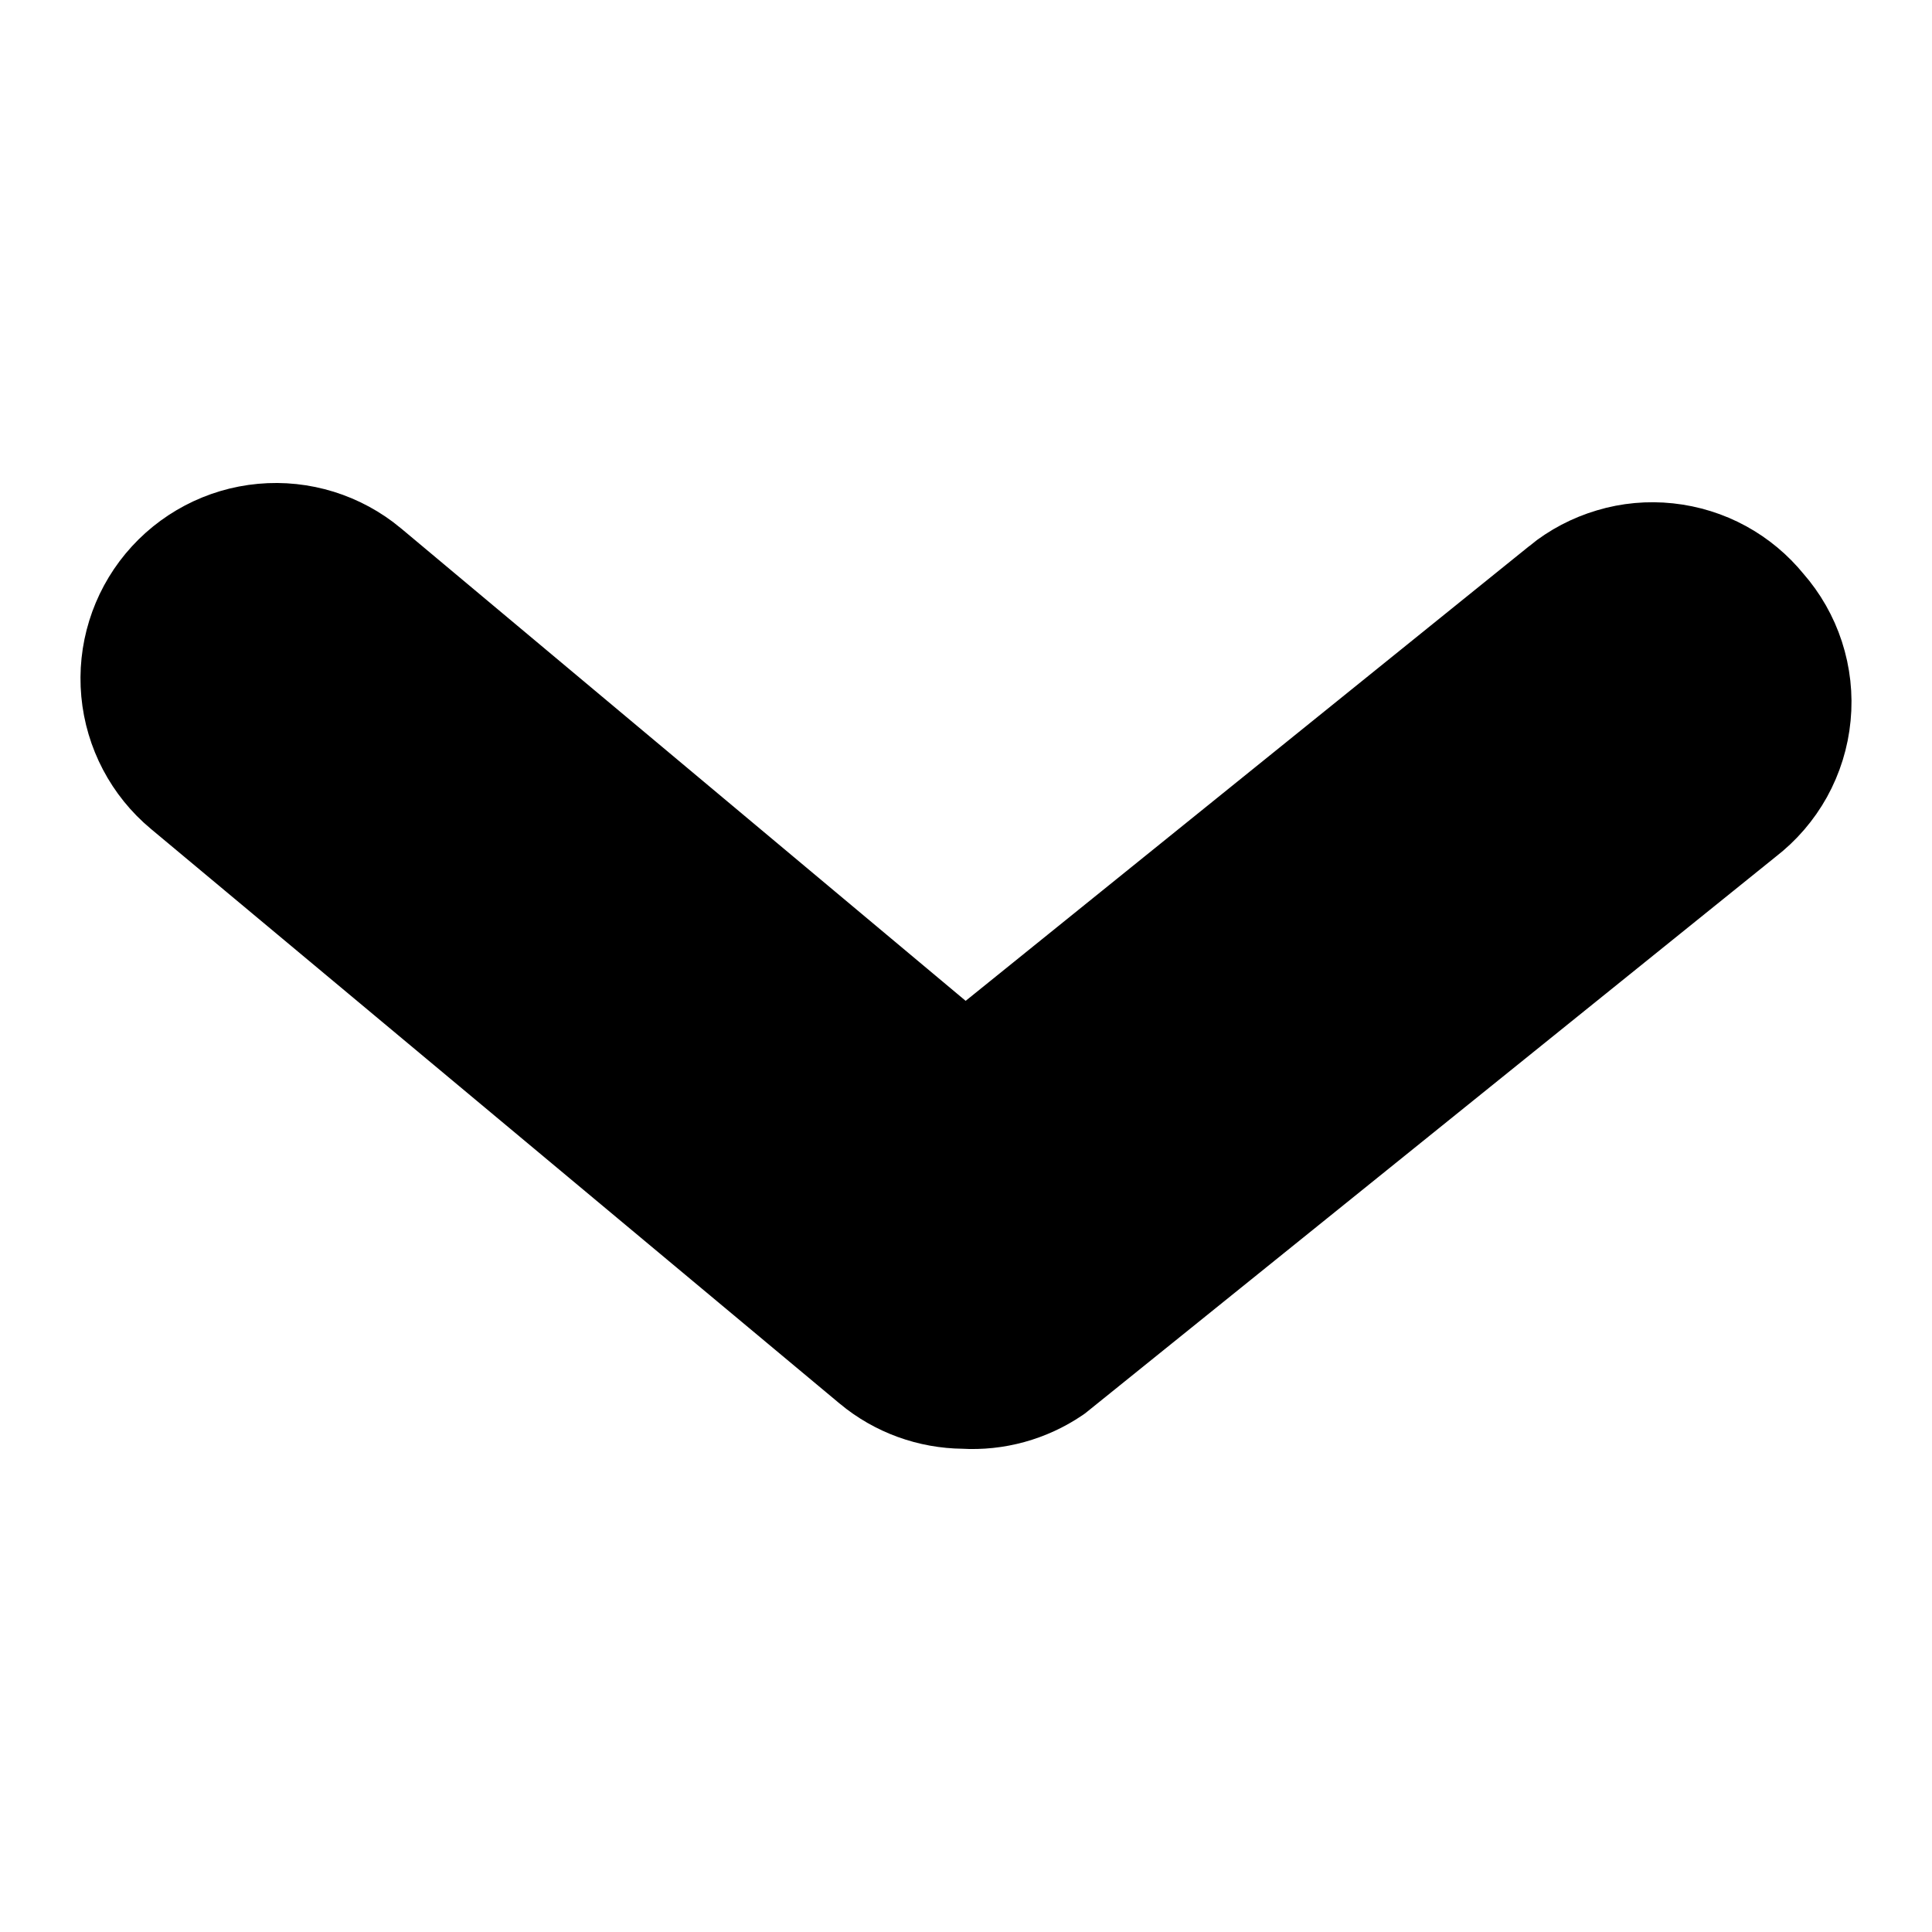
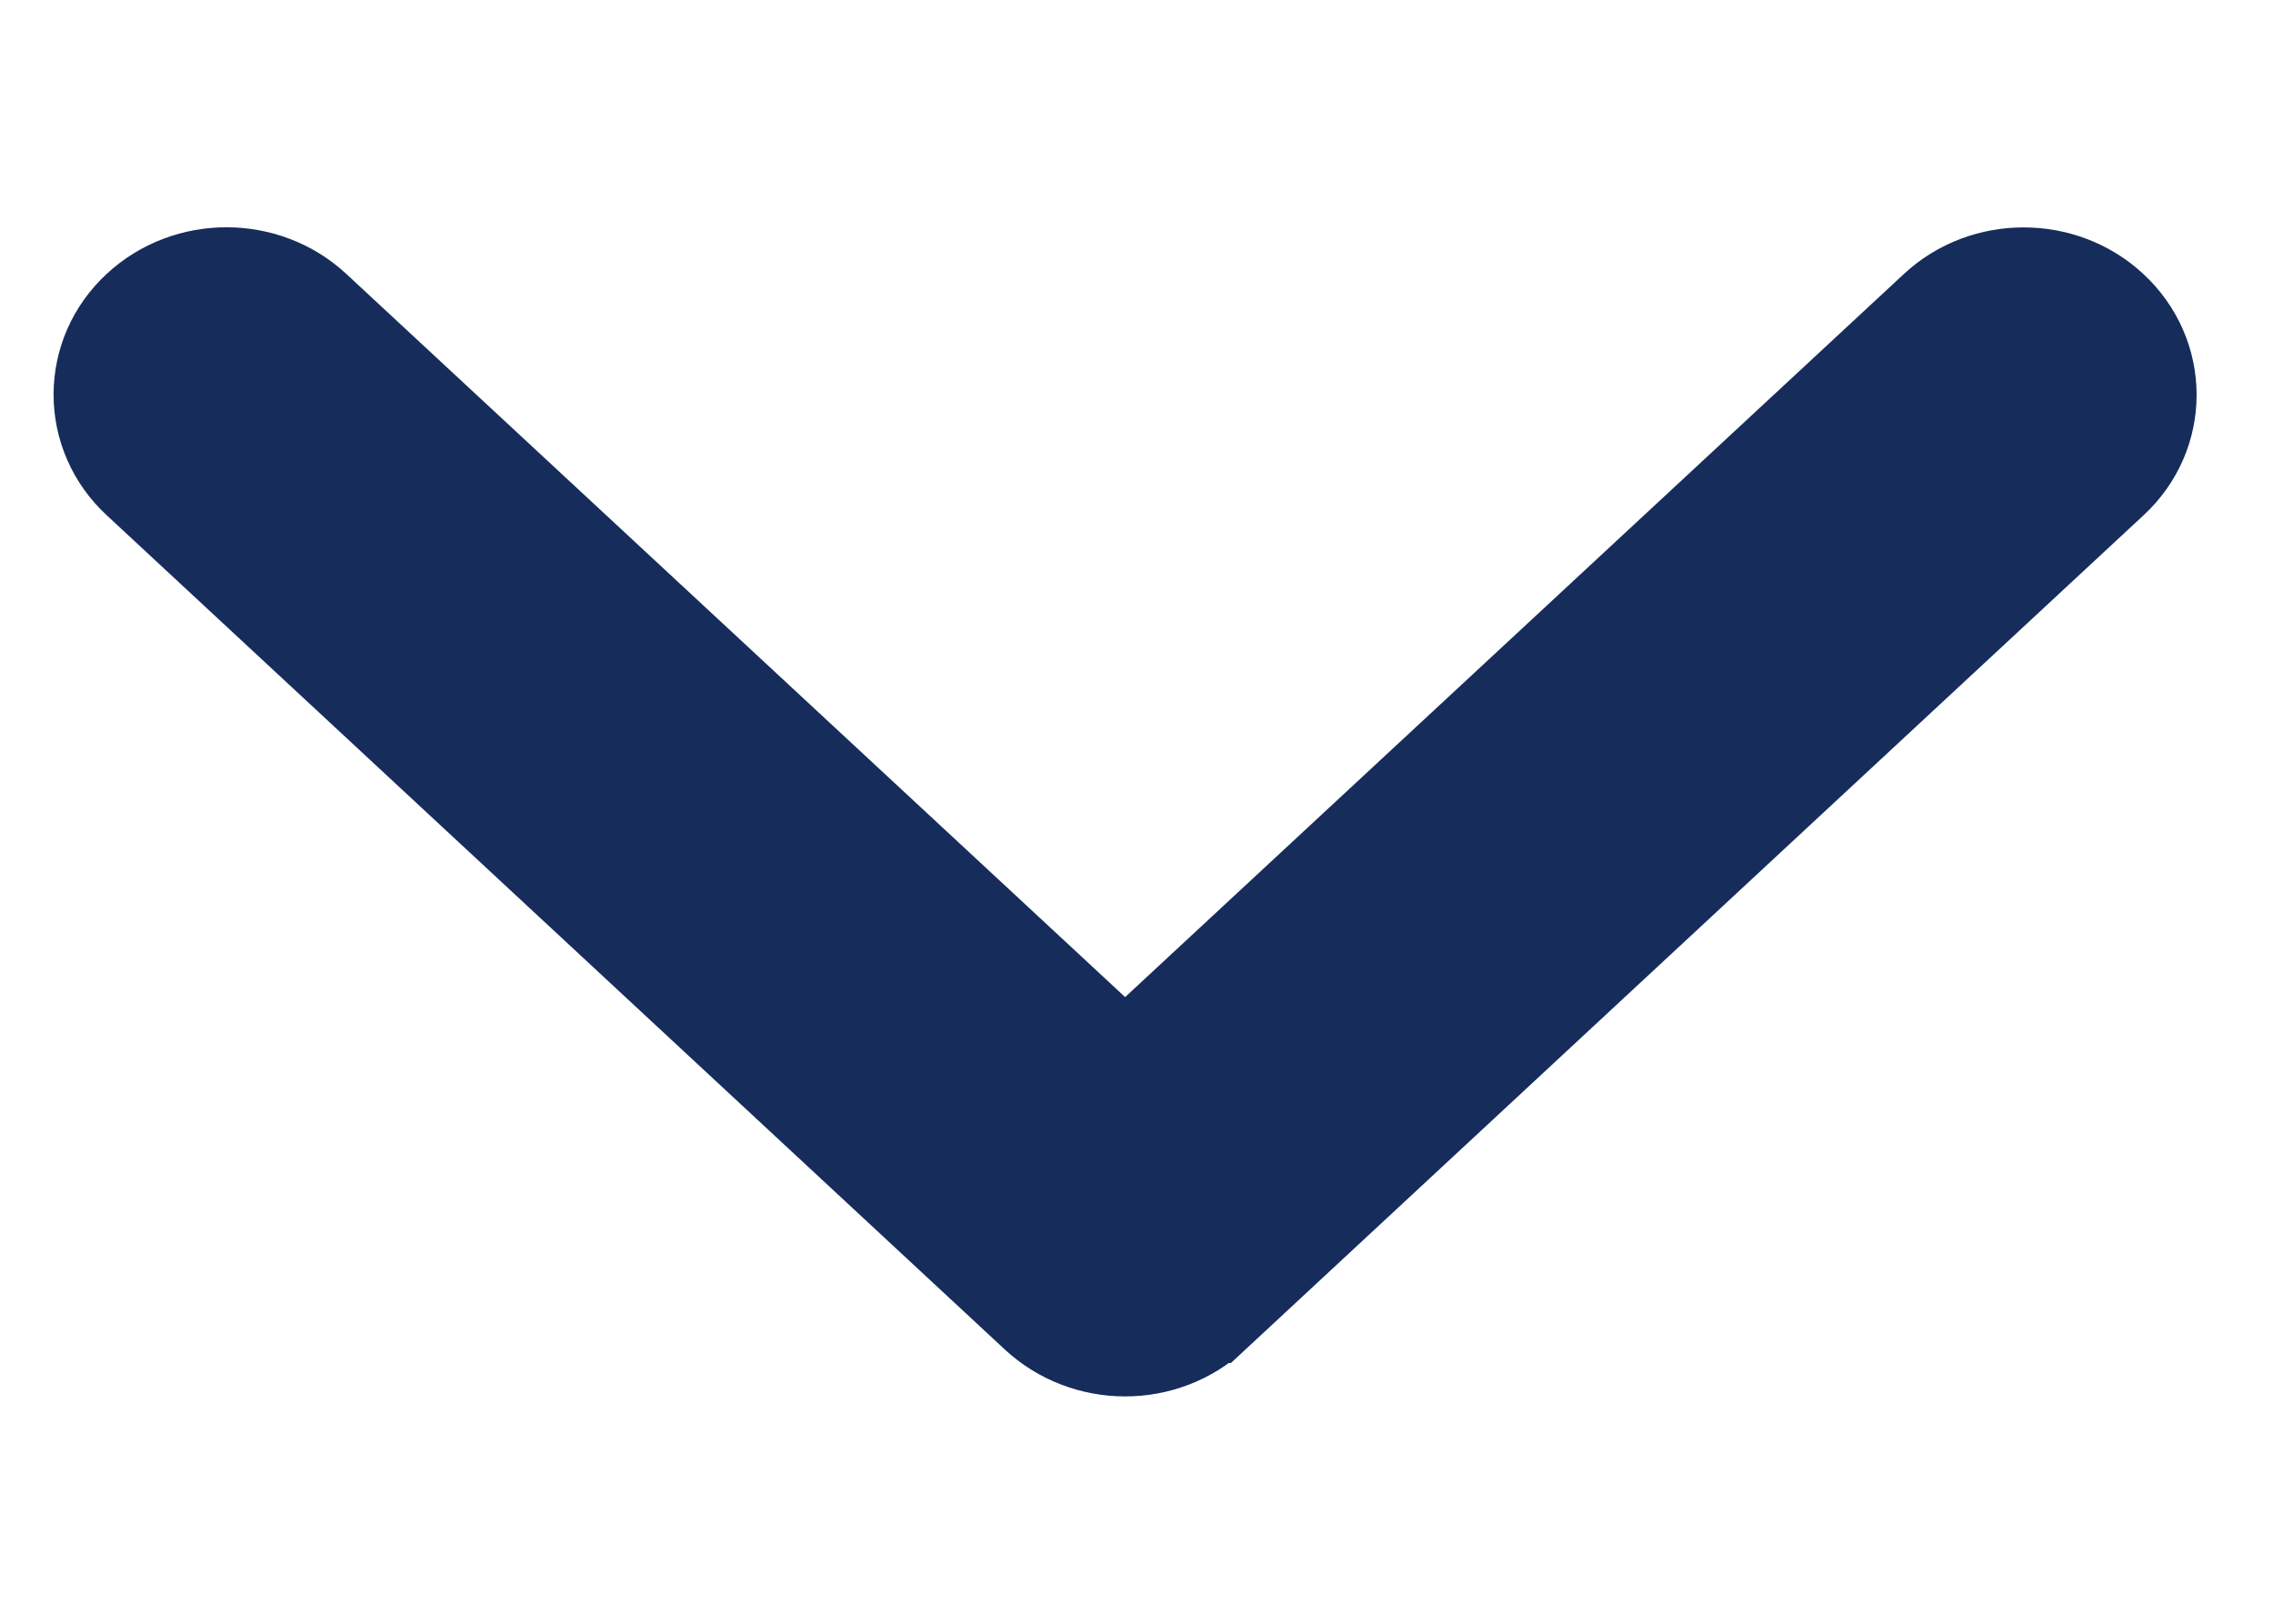
- <svg xmlns="http://www.w3.org/2000/svg" width="24" height="24" viewBox="0 0 24 24" fill="none">
-   <path d="M10.751 17.052L10.752 17.053C11.094 17.337 11.524 17.493 11.968 17.497C12.392 17.522 12.812 17.406 13.164 17.168L13.181 17.156L13.197 17.143L21.748 10.251C21.957 10.09 22.13 9.889 22.258 9.659C22.386 9.427 22.466 9.171 22.491 8.906C22.517 8.642 22.487 8.376 22.405 8.124C22.324 7.875 22.193 7.646 22.021 7.45C21.863 7.256 21.67 7.095 21.451 6.975C21.228 6.853 20.983 6.777 20.731 6.75C20.478 6.723 20.223 6.746 19.98 6.819C19.737 6.891 19.51 7.01 19.313 7.17C19.313 7.17 19.313 7.171 19.313 7.171L11.99 13.08L4.661 6.947L4.661 6.947L4.66 6.946C4.267 6.619 3.76 6.461 3.251 6.508C2.741 6.555 2.272 6.803 1.945 7.196C1.618 7.59 1.461 8.097 1.508 8.607C1.555 9.116 1.802 9.586 2.195 9.913C2.195 9.913 2.195 9.913 2.195 9.913L10.751 17.052Z" fill="black" stroke="black" />
+ <svg xmlns="http://www.w3.org/2000/svg" viewBox="0 0 7 5" fill="none">
+   <path d="M3.731 4.047L3.732 4.047L6.499 1.477L6.499 1.477C6.654 1.334 6.653 1.096 6.498 0.953L6.498 0.953C6.35 0.816 6.114 0.816 5.966 0.953L5.966 0.953L3.465 3.275L0.964 0.953L0.964 0.953C0.816 0.816 0.58 0.815 0.431 0.953L0.431 0.953C0.355 1.023 0.315 1.118 0.315 1.215C0.315 1.312 0.355 1.407 0.431 1.477L0.431 1.477L3.198 4.047C3.198 4.047 3.198 4.047 3.198 4.047C3.271 4.114 3.367 4.15 3.465 4.15C3.563 4.15 3.659 4.114 3.731 4.047Z" fill="#152B5A" stroke="#162C5B" stroke-width="0.3" />
</svg>
